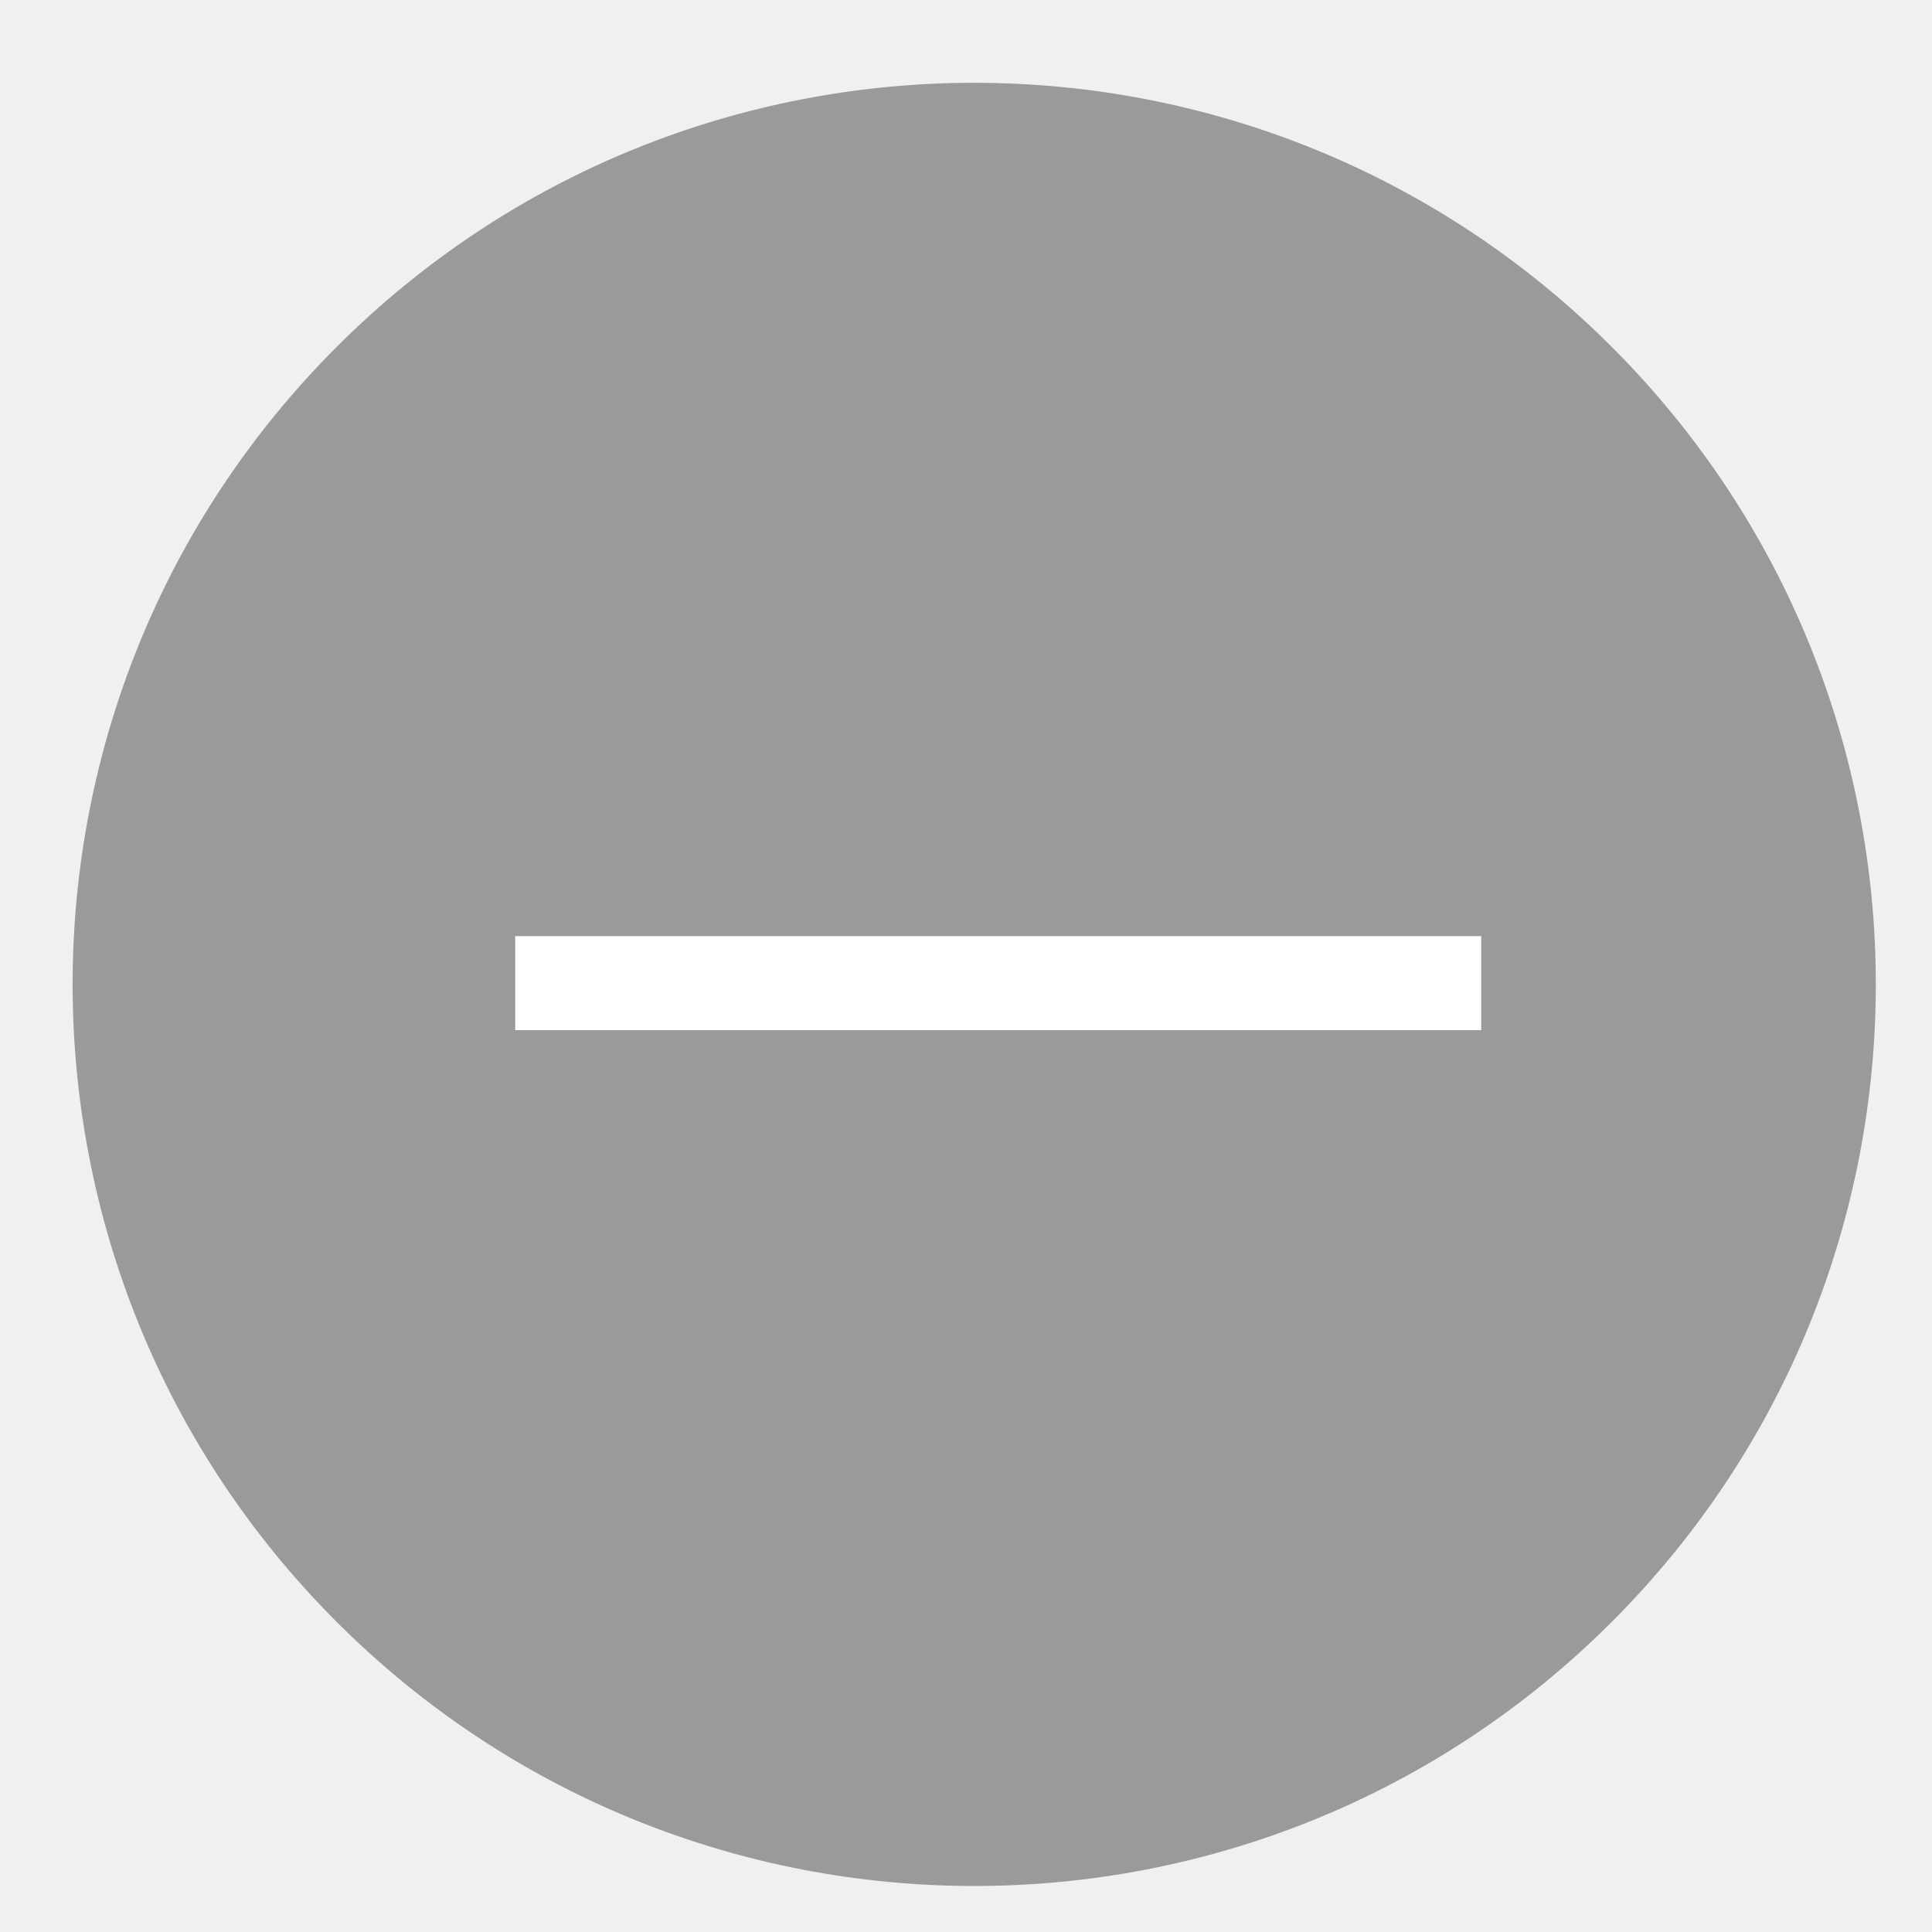
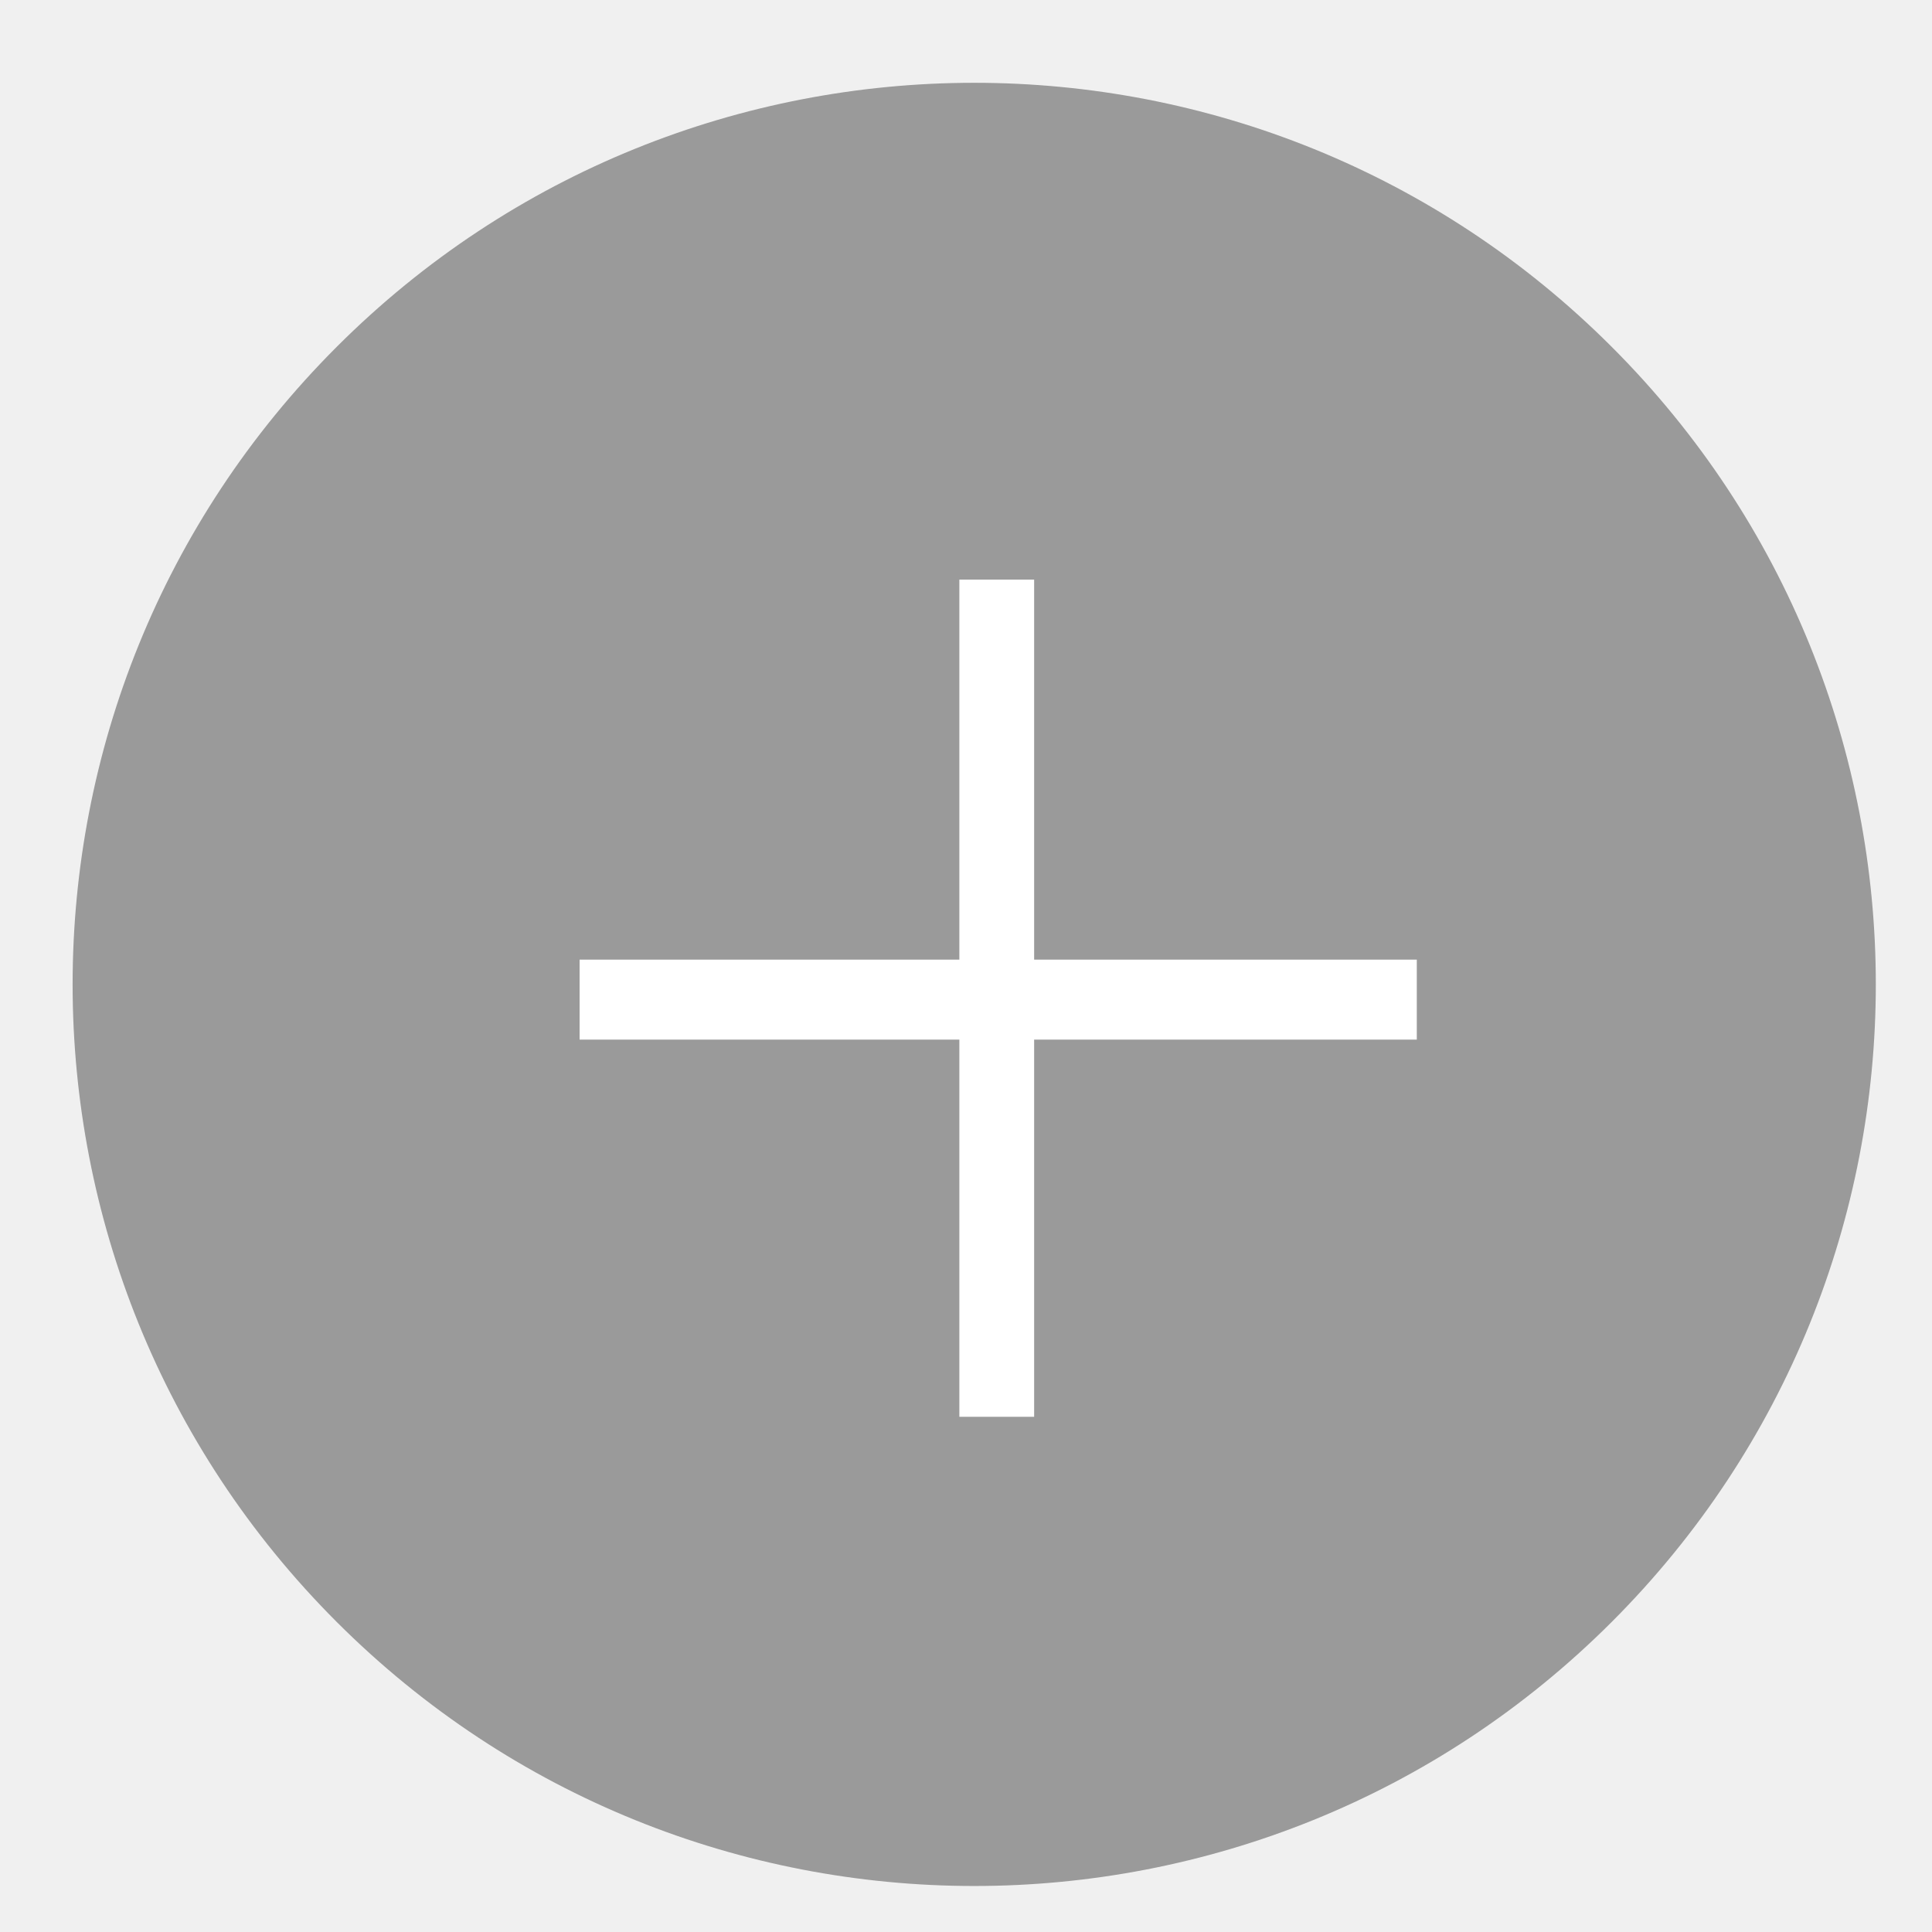
<svg xmlns="http://www.w3.org/2000/svg" width="30px" height="30px" viewBox="0 0 30 30" version="1.1">
  <defs />
  <g id="Symbols" stroke="none" stroke-width="1" fill="none" fill-rule="evenodd">
-     <g id="ic-zoom-in">
-       <g id="zoom-copy" transform="translate(-5, -5)">
+     <g id="ic-zoom-out">
+       <g id="zoom" transform="translate(-5, -5)">
        <g id="boton-copy-3" transform="translate(20.1276, 20.28571) rotate(-45) translate(-20.1276, -20.28571) translate(6.127603, 6.285714)" fill="#999999" opacity="0.99">
          <circle id="Oval" cx="14" cy="14" r="14" />
        </g>
-         <polygon id="+" fill="#FFFFFF" transform="translate(20.5, 20.26615) rotate(-270) translate(-20.5, -20.26615) " points="19.77 27.766 21.23 27.766 21.23 12.766 19.77 12.766" />
+         <polygon id="+" fill="#FFFFFF" transform="translate(20.5, 20.5) rotate(-270) translate(-20.5, -20.5) " points="19.901 27 21.143 27 21.143 21.103 27 21.103 27 19.942 21.143 19.942 21.143 14 19.901 14 19.901 19.942 14 19.942 14 21.103 19.901 21.103" />
      </g>
    </g>
  </g>
</svg>
